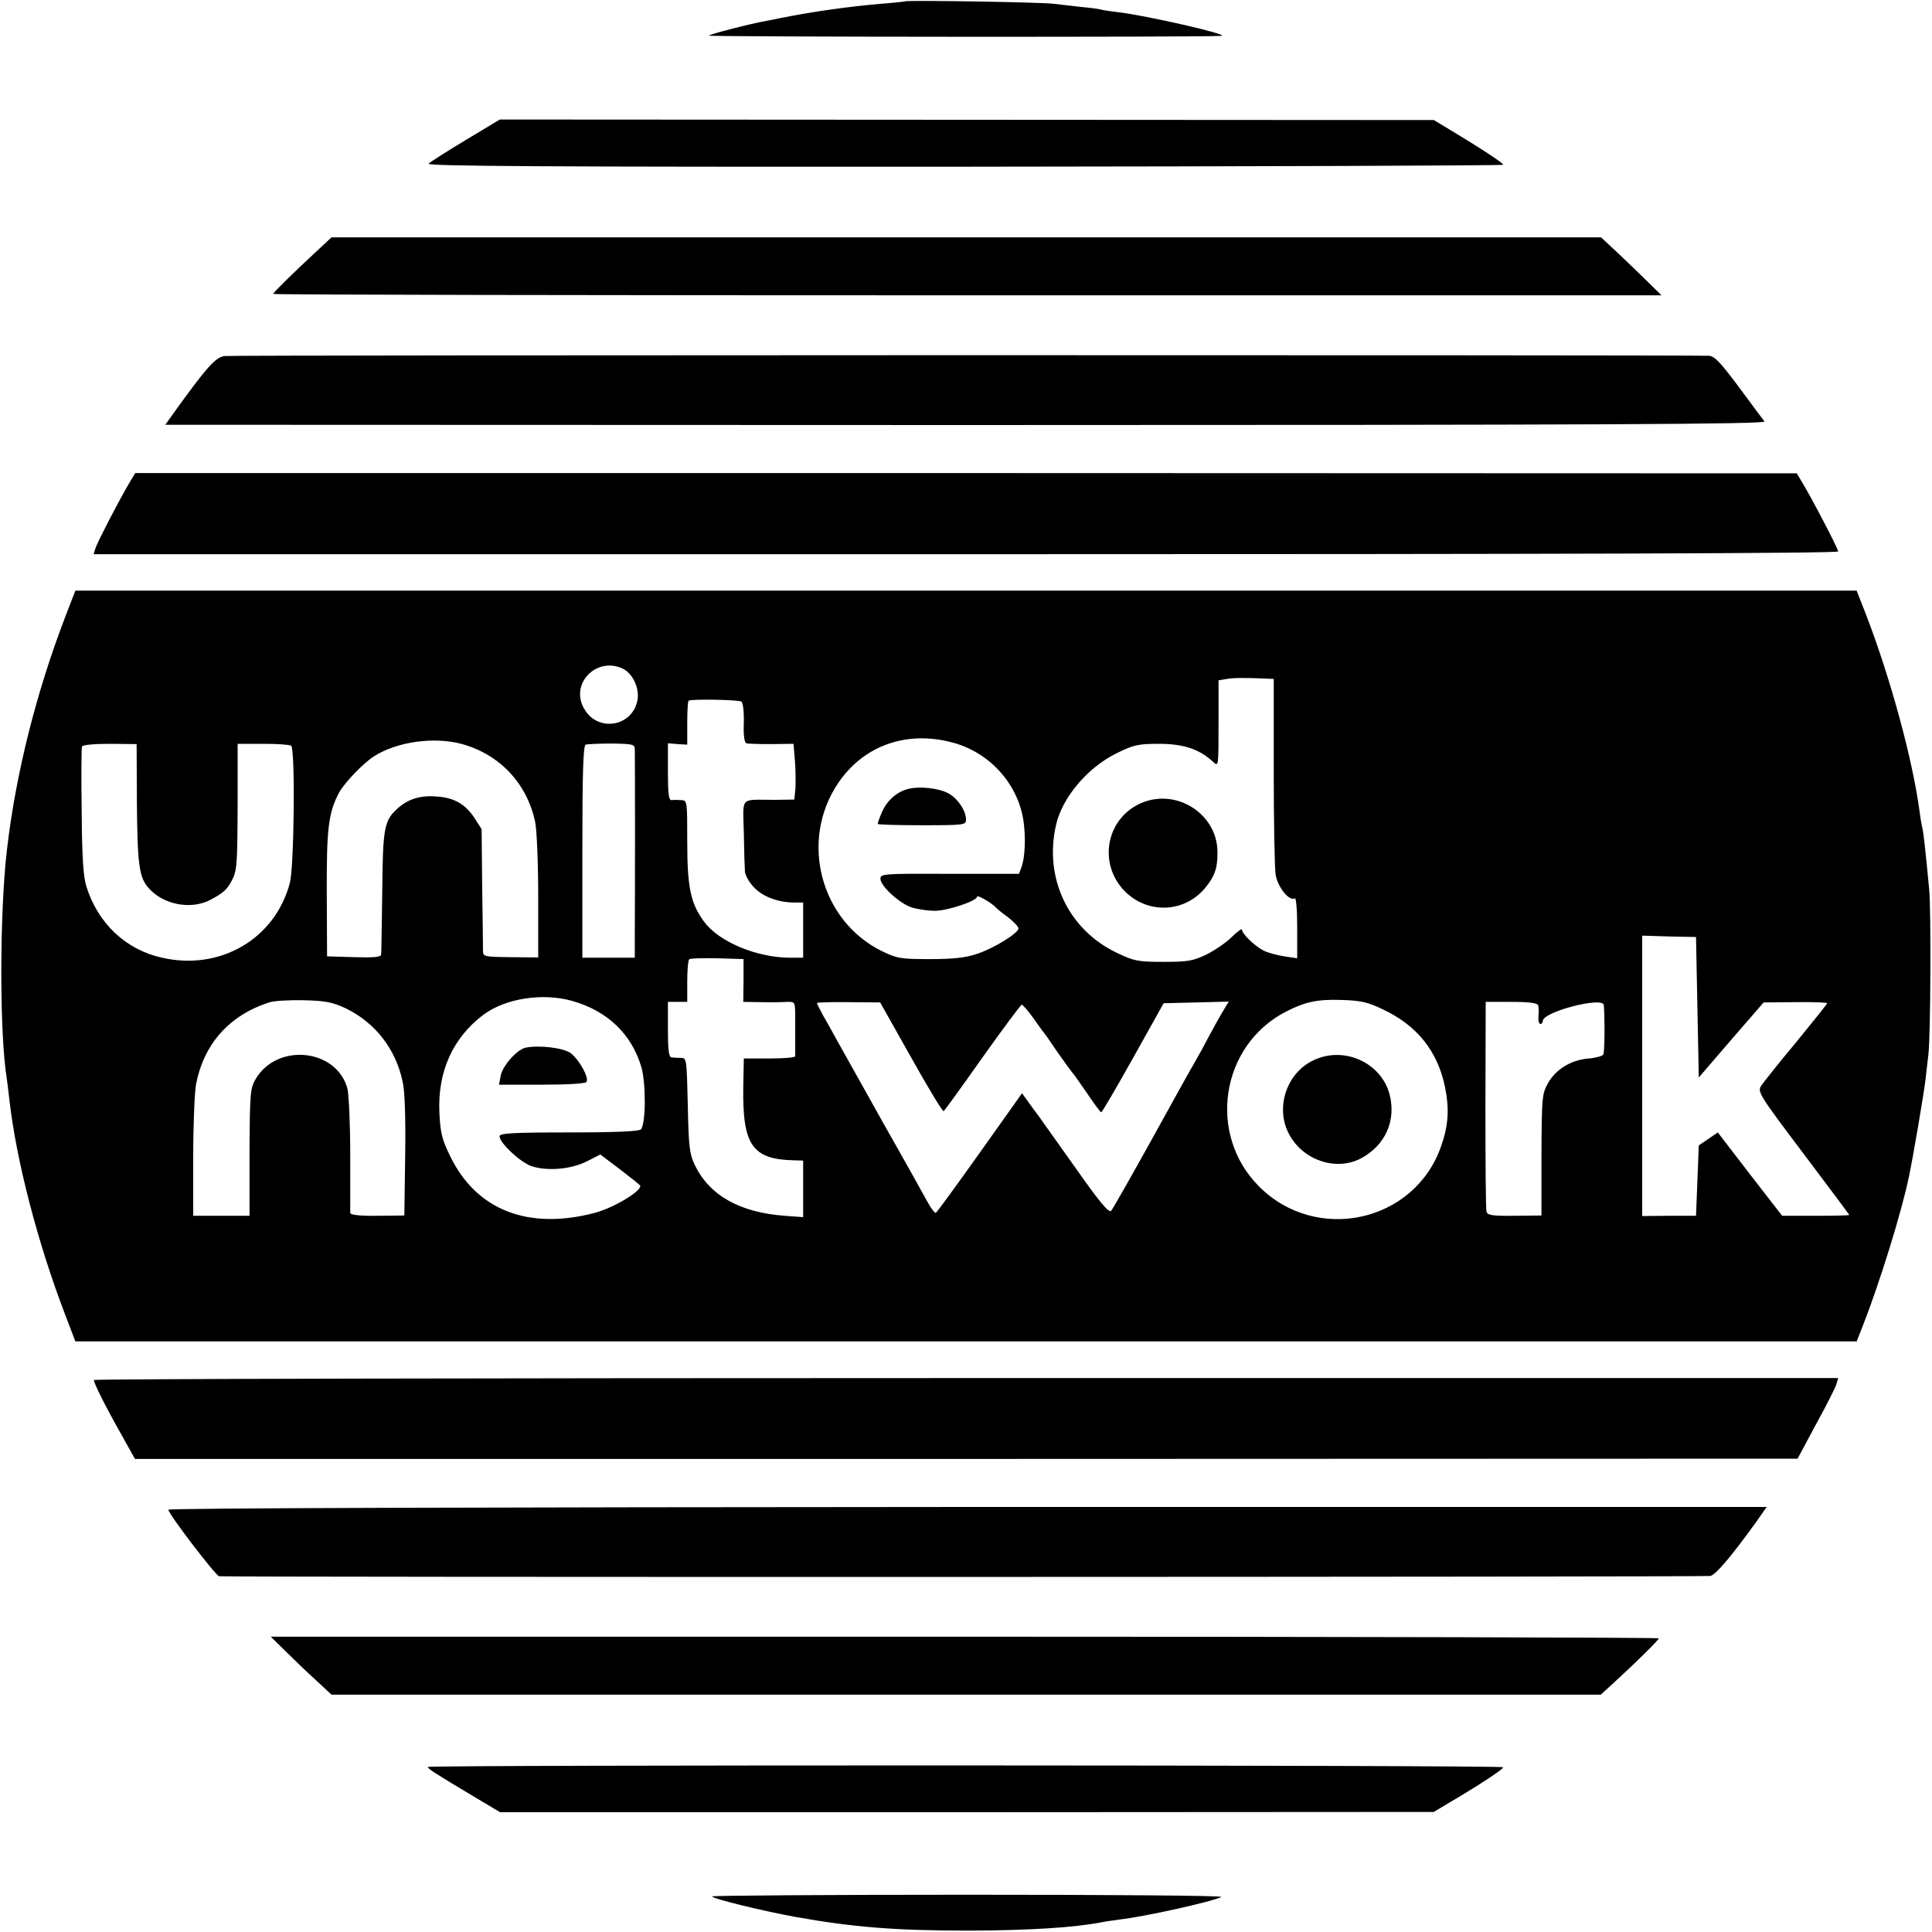
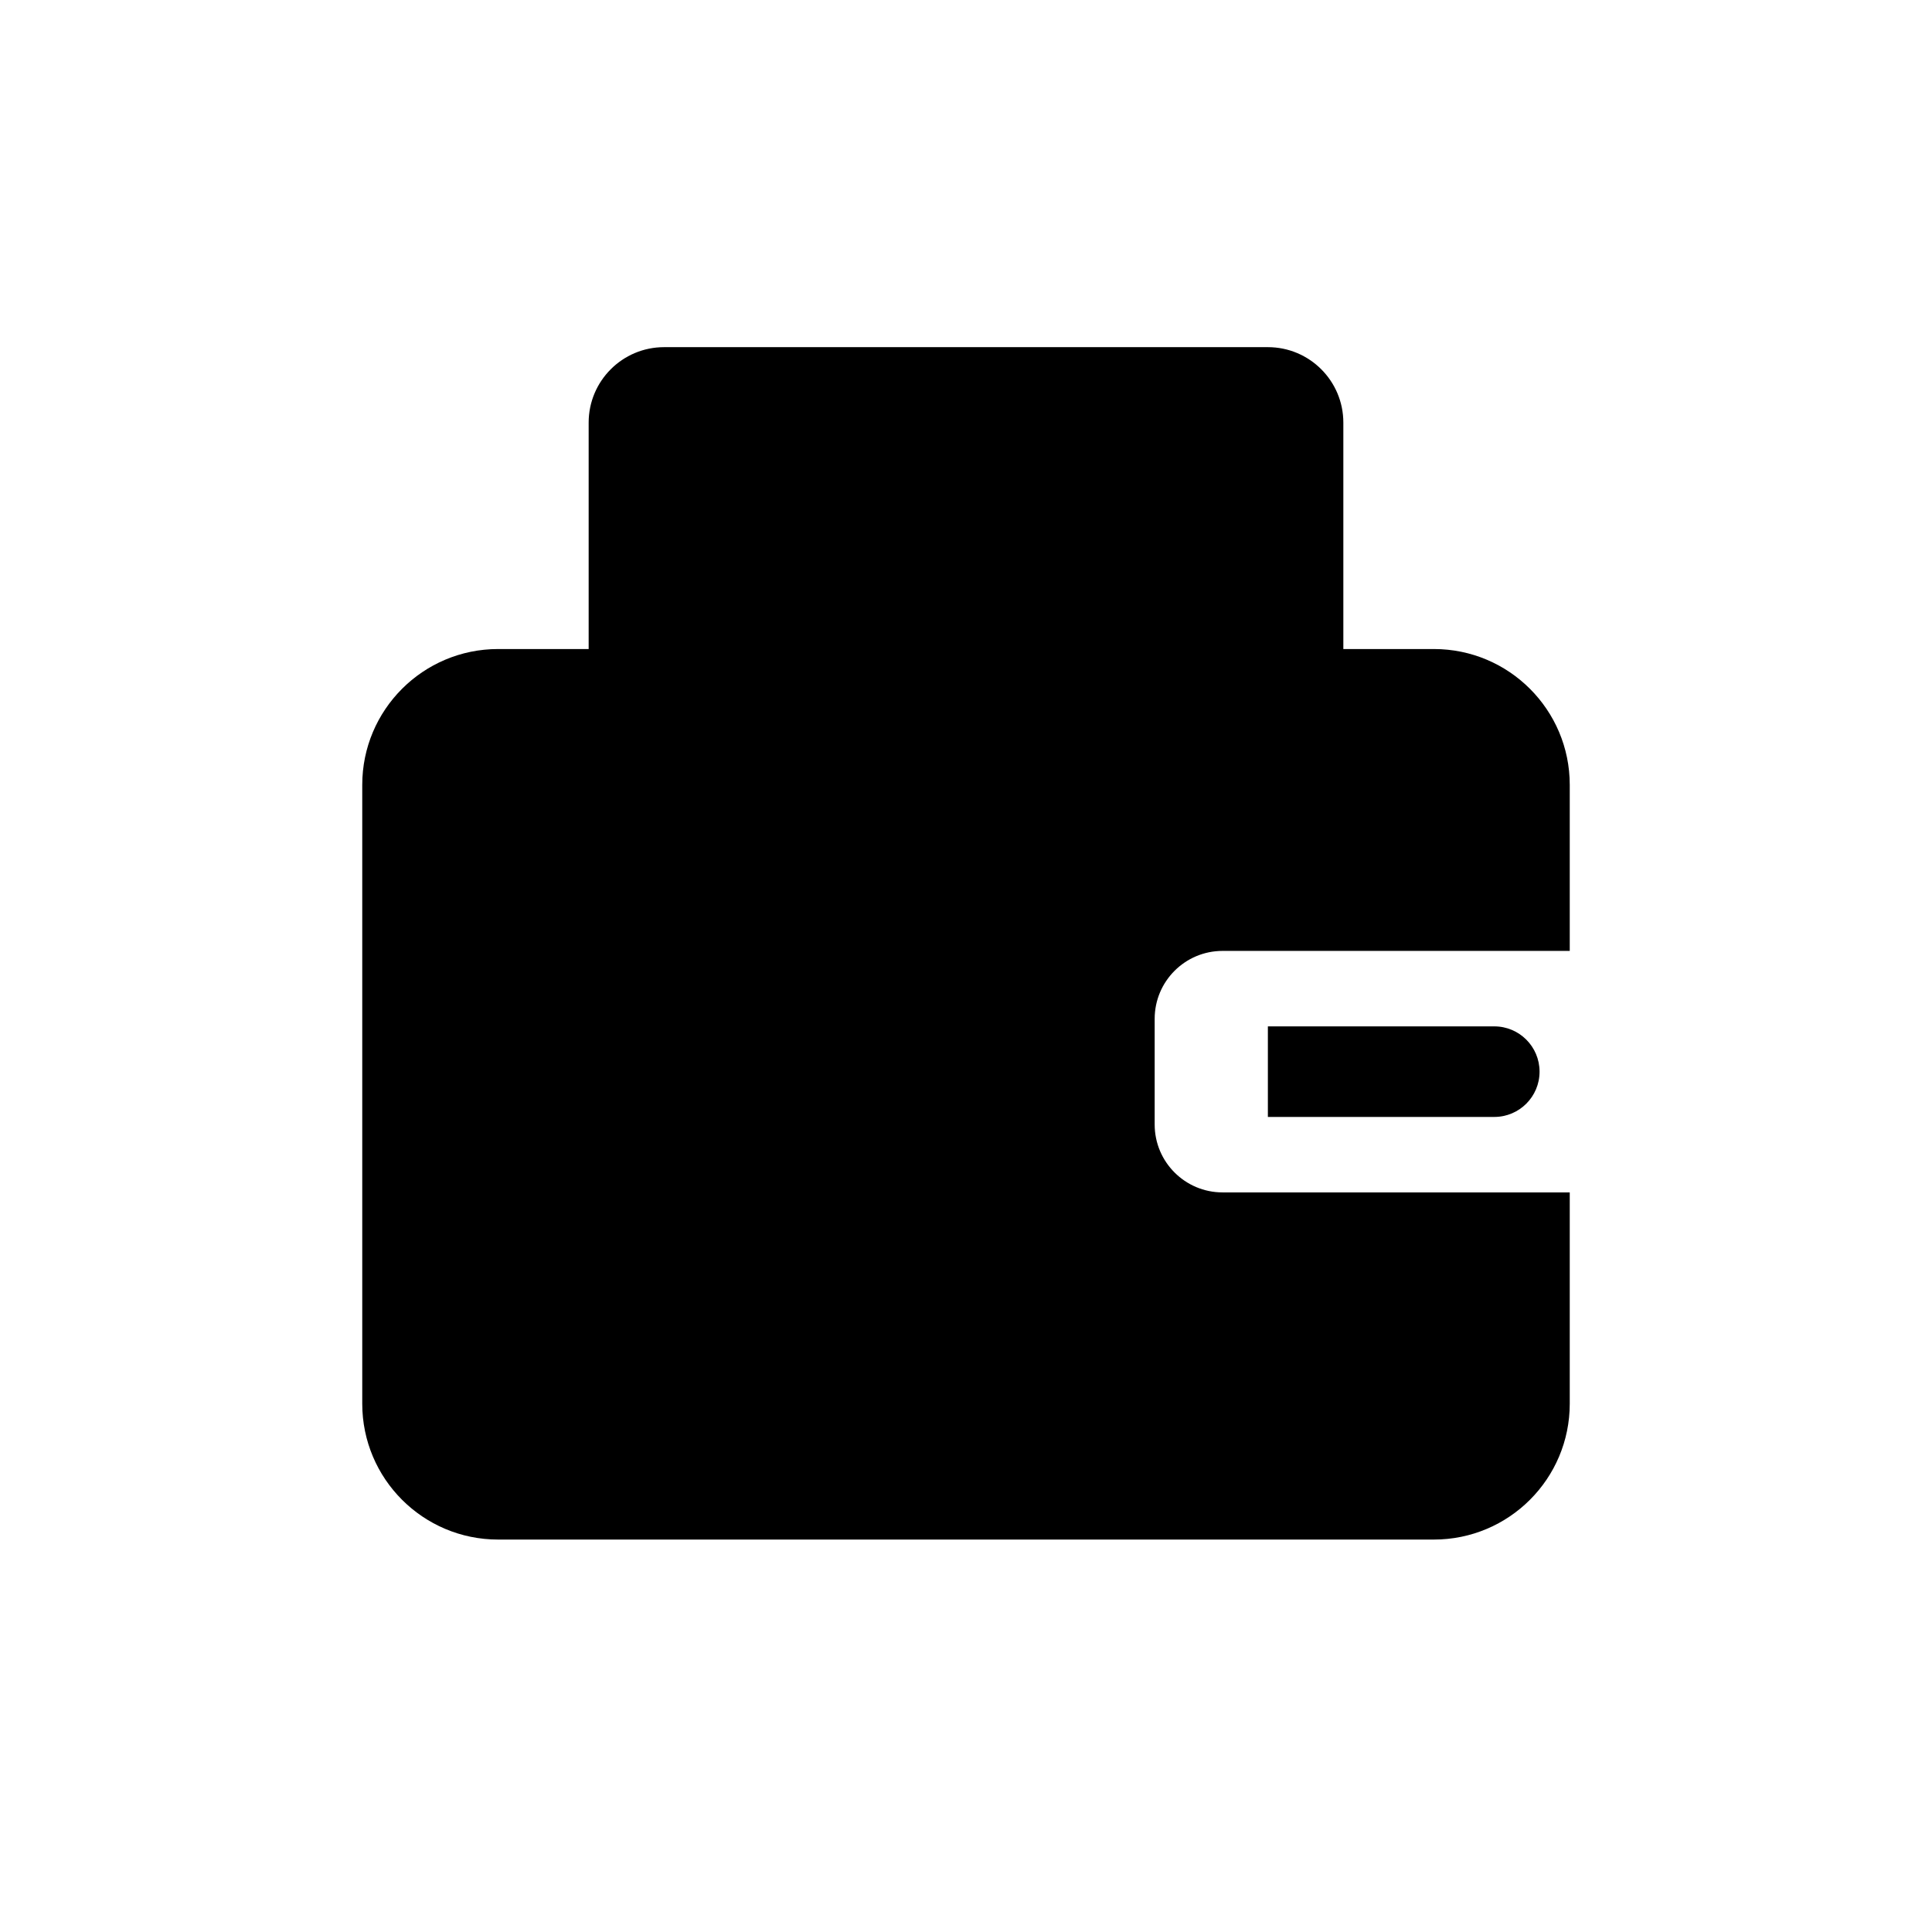
- <svg xmlns="http://www.w3.org/2000/svg" version="1.0" width="700pt" height="700pt" viewBox="0 0 700 700" preserveAspectRatio="xMidYMid meet">
-   <g transform="translate(0,700) scale(0.1,-0.1)" fill="#000000" stroke="none">
-     <path d="M3278 6995 c-2 -1 -37 -5 -78 -8 -121 -10 -255 -29 -370 -52 -14 -3 -38 -8 -55 -11 -57 -10 -200 -47 -207 -53 -6 -5 1801 -6 1857 -1 35 4 -277 75 -375 86 -25 3 -52 7 -60 9 -8 3 -42 7 -75 10 -33 4 -76 9 -95 11 -36 6 -536 14 -542 9z" />
-     <path d="M1688 6493 c-68 -41 -128 -79 -135 -86 -10 -9 410 -12 1938 -11 1073 1 1952 4 1955 7 4 4 -81 60 -211 138 l-40 24 -1692 1 -1692 1 -123 -74z" />
-     <path d="M1141 6084 c-82 -76 -151 -144 -151 -149 0 -3 1132 -5 2515 -5 l2515 0 -49 48 c-26 26 -75 73 -109 105 l-61 57 -2300 0 -2300 0 -60 -56z" />
-     <path d="M813 5710 c-32 -5 -63 -39 -177 -197 l-37 -52 2902 -1 c2311 0 2899 3 2892 13 -5 6 -47 63 -93 125 -68 91 -88 112 -109 113 -174 3 -5355 3 -5378 -1z" />
-     <path d="M466 5246 c-41 -71 -113 -210 -120 -232 l-7 -22 3161 0 c2181 0 3160 3 3160 10 0 10 -95 192 -132 253 l-18 30 -3010 1 -3010 0 -24 -40z" />
-     <path d="M236 4764 c-106 -277 -179 -569 -211 -844 -27 -233 -27 -669 0 -831 2 -13 6 -46 9 -74 25 -220 103 -520 202 -778 l37 -97 3227 0 3227 0 23 58 c61 156 140 411 166 537 16 75 54 300 60 350 4 33 9 76 11 95 8 70 10 517 3 595 -15 158 -21 210 -25 225 -2 8 -7 35 -10 60 -25 186 -103 475 -192 708 l-36 92 -3227 0 -3227 0 -37 -96z m2019 -186 c38 -17 64 -74 54 -118 -21 -96 -148 -113 -194 -25 -49 89 46 186 140 143z m2338 -37 l22 -1 0 -332 c0 -183 3 -353 7 -378 8 -45 49 -96 69 -85 5 4 9 -39 9 -106 l0 -111 -47 7 c-26 4 -60 13 -75 21 -33 17 -78 61 -78 76 0 5 -17 -7 -37 -27 -21 -21 -63 -49 -93 -64 -48 -23 -68 -26 -155 -26 -92 0 -106 3 -167 32 -176 83 -266 270 -222 463 22 100 114 209 220 261 61 30 77 34 153 34 89 0 146 -19 196 -65 20 -19 20 -18 20 138 l0 157 29 5 c26 4 60 5 149 1z m-1907 -83 c6 -4 10 -36 9 -77 -2 -44 2 -71 9 -74 6 -2 47 -3 91 -3 l80 1 5 -60 c3 -33 3 -79 2 -101 l-4 -41 -71 -1 c-129 0 -115 15 -112 -119 1 -65 3 -128 4 -140 0 -12 14 -38 31 -56 31 -35 88 -57 149 -57 l31 0 0 -100 0 -100 -46 0 c-122 0 -261 58 -314 132 -48 66 -60 123 -60 290 0 146 0 148 -22 149 -13 1 -29 1 -35 0 -10 -1 -13 25 -13 102 l0 104 35 -3 35 -2 0 77 c0 43 2 80 5 82 7 7 179 4 191 -3z m764 -148 c134 -35 237 -148 258 -282 9 -61 6 -135 -7 -170 l-9 -24 -251 0 c-240 1 -251 0 -251 -18 0 -27 73 -93 117 -105 21 -6 57 -11 80 -11 47 0 153 36 153 51 0 9 56 -24 70 -41 3 -3 22 -19 43 -34 20 -16 37 -33 37 -40 0 -17 -89 -72 -150 -92 -41 -14 -85 -19 -170 -19 -107 0 -119 2 -175 29 -223 110 -299 401 -158 609 92 136 248 191 413 147z m-1779 -5 c138 -37 238 -142 268 -283 6 -30 11 -148 11 -272 l0 -219 -100 1 c-94 1 -100 2 -100 22 0 12 -1 116 -3 232 l-2 210 -27 42 c-33 49 -72 71 -133 76 -59 5 -103 -7 -142 -41 -51 -45 -56 -68 -58 -303 -2 -118 -3 -221 -4 -228 -1 -10 -25 -12 -98 -10 l-98 3 -1 230 c-1 234 6 291 45 364 20 36 89 108 128 132 83 52 215 70 314 44z m-1175 -217 c2 -219 8 -267 42 -305 53 -61 153 -80 223 -44 47 25 61 37 78 69 20 37 21 56 22 282 l0 215 92 0 c51 0 97 -3 102 -7 15 -9 11 -440 -5 -498 -54 -202 -252 -318 -463 -270 -131 29 -232 124 -274 258 -11 35 -16 105 -17 272 -2 124 -1 230 1 235 2 6 42 10 101 10 l97 -1 1 -216z m1804 197 c1 -28 1 -549 0 -662 l0 -93 -95 0 -95 0 0 384 c0 283 3 385 12 388 6 2 49 4 95 4 76 -1 83 -3 83 -21z m3850 -935 l5 -254 117 136 118 136 115 1 c63 1 115 -1 115 -4 0 -3 -51 -66 -112 -141 -62 -74 -119 -146 -127 -158 -14 -22 -7 -33 152 -244 92 -122 167 -222 167 -224 0 -2 -55 -3 -121 -3 l-122 0 -117 151 -116 151 -35 -24 -34 -23 -5 -128 -5 -127 -97 0 -98 -1 0 508 0 508 98 -3 97 -2 5 -255z m-3456 98 l-1 -78 66 -1 c36 -1 78 0 94 1 25 1 27 -2 28 -34 0 -46 0 -154 0 -163 -1 -5 -43 -8 -93 -8 l-93 0 -2 -105 c-3 -209 33 -261 184 -264 l33 -1 0 -103 0 -102 -67 5 c-164 12 -274 75 -326 185 -19 39 -22 68 -25 216 -4 167 -4 171 -25 171 -12 0 -28 1 -34 2 -10 1 -13 28 -13 101 l0 100 35 0 35 0 0 73 c0 41 3 77 7 81 4 4 50 5 102 4 l95 -3 0 -77z m-619 -75 c128 -37 214 -121 249 -240 17 -60 16 -207 -2 -225 -7 -7 -88 -11 -261 -11 -206 0 -251 -3 -251 -14 0 -24 74 -93 115 -108 57 -19 143 -12 201 17 l49 25 73 -55 c39 -30 72 -56 72 -59 0 -22 -101 -81 -167 -98 -239 -62 -425 10 -520 202 -32 65 -37 86 -41 161 -7 148 48 271 159 355 80 60 216 81 324 50z m-823 -26 c107 -52 182 -147 207 -267 8 -36 11 -131 9 -270 l-3 -214 -97 -1 c-62 -1 -98 3 -99 10 0 5 0 100 0 210 0 110 -5 218 -10 240 -39 146 -255 168 -333 35 -19 -32 -21 -52 -22 -265 l0 -230 -102 0 -102 0 0 211 c0 116 5 235 10 264 28 147 120 251 265 298 17 6 73 9 125 8 80 -2 104 -7 152 -29z m3758 -4 c124 -58 198 -151 225 -279 17 -82 13 -142 -14 -218 -96 -275 -451 -353 -659 -145 -189 189 -140 512 98 634 68 35 114 45 200 42 71 -2 96 -8 150 -34z m-1709 -174 c61 -109 114 -197 118 -195 4 3 67 90 141 195 74 104 138 190 142 191 3 0 20 -19 37 -42 17 -24 34 -47 38 -53 5 -5 29 -39 53 -75 25 -36 50 -70 55 -76 6 -6 30 -41 55 -77 25 -37 47 -67 50 -67 3 0 55 89 116 198 l110 197 118 3 118 3 -20 -33 c-11 -18 -34 -60 -52 -93 -17 -33 -39 -73 -49 -90 -10 -16 -80 -142 -156 -280 -76 -137 -143 -255 -149 -262 -8 -9 -41 30 -131 158 -66 93 -126 177 -133 187 -7 9 -23 31 -36 49 l-23 32 -152 -214 c-84 -118 -156 -217 -160 -219 -4 -3 -18 16 -32 42 -14 26 -86 155 -161 287 -74 132 -148 265 -165 295 -16 30 -40 72 -52 93 -11 21 -21 40 -21 43 0 2 52 4 115 3 l114 -1 112 -199z m2272 189 c2 -7 3 -25 1 -40 -1 -16 2 -28 7 -28 5 0 9 5 9 11 0 33 219 90 221 57 4 -58 3 -171 -2 -179 -3 -5 -27 -12 -52 -14 -64 -5 -120 -39 -148 -89 -22 -39 -23 -50 -24 -261 l0 -219 -98 -1 c-79 -1 -98 2 -101 15 -3 8 -4 183 -4 388 l1 372 92 0 c65 0 94 -4 98 -12z" />
-     <path d="M4134 4090 c-121 -53 -155 -206 -69 -308 81 -94 221 -94 300 -1 36 43 47 74 46 132 0 138 -149 233 -277 177z" />
-     <path d="M3285 4140 c-40 -12 -74 -44 -91 -86 -8 -18 -14 -36 -14 -39 0 -3 72 -5 160 -5 156 0 160 1 160 21 0 30 -28 74 -61 93 -35 21 -113 29 -154 16z" />
-     <path d="M1904 3204 c-31 -7 -83 -65 -90 -102 l-6 -32 155 0 c95 0 158 4 162 10 10 16 -27 81 -57 104 -27 20 -116 30 -164 20z" />
-     <path d="M4767 3162 c-104 -43 -150 -175 -95 -274 51 -93 170 -132 259 -85 88 47 128 136 104 231 -29 112 -158 175 -268 128z" />
-     <path d="M340 2000 c0 -11 40 -92 96 -191 l53 -95 3012 0 3012 1 67 125 c38 69 71 134 74 146 l6 21 -3160 0 c-1738 0 -3160 -3 -3160 -7z" />
-     <path d="M610 1530 c0 -15 172 -240 184 -241 49 -4 5386 -3 5403 1 20 5 73 67 167 197 l37 53 -2895 0 c-1752 -1 -2896 -4 -2896 -10z" />
-     <path d="M1034 1018 c29 -29 79 -77 110 -105 l57 -53 2300 0 2299 0 47 43 c84 77 163 155 163 161 0 3 -1132 6 -2515 6 l-2514 0 53 -52z" />
-     <path d="M1550 598 c0 -6 22 -21 168 -108 l94 -56 1691 0 1692 1 65 39 c107 63 191 119 186 123 -7 8 -3896 9 -3896 1z" />
-     <path d="M2580 129 c0 -8 180 -52 300 -74 213 -38 363 -50 635 -50 217 1 376 11 475 30 14 3 43 7 65 10 96 11 341 66 370 82 7 5 -405 8 -916 8 -511 0 -929 -3 -929 -6z" />
-   </g>
+ <svg xmlns="http://www.w3.org/2000/svg" viewBox="0 0 512 512">
+   <path fill="#000000" fill-rule="evenodd" d="M156 112C156 100.954 164.954 92 176 92H336C347.046 92 356 100.954 356 112V172H156V112ZM96 208C96 188.118 112.118 172 132 172H380C399.882 172 416 188.118 416 208V252H324C314.059 252 306 260.059 306 270V298C306 307.941 314.059 316 324 316H416V372C416 391.882 399.882 408 380 408H132C112.118 408 96 391.882 96 372V208ZM336 272H396C402.627 272 408 277.373 408 284C408 290.627 402.627 296 396 296H336V272Z" />
</svg>
